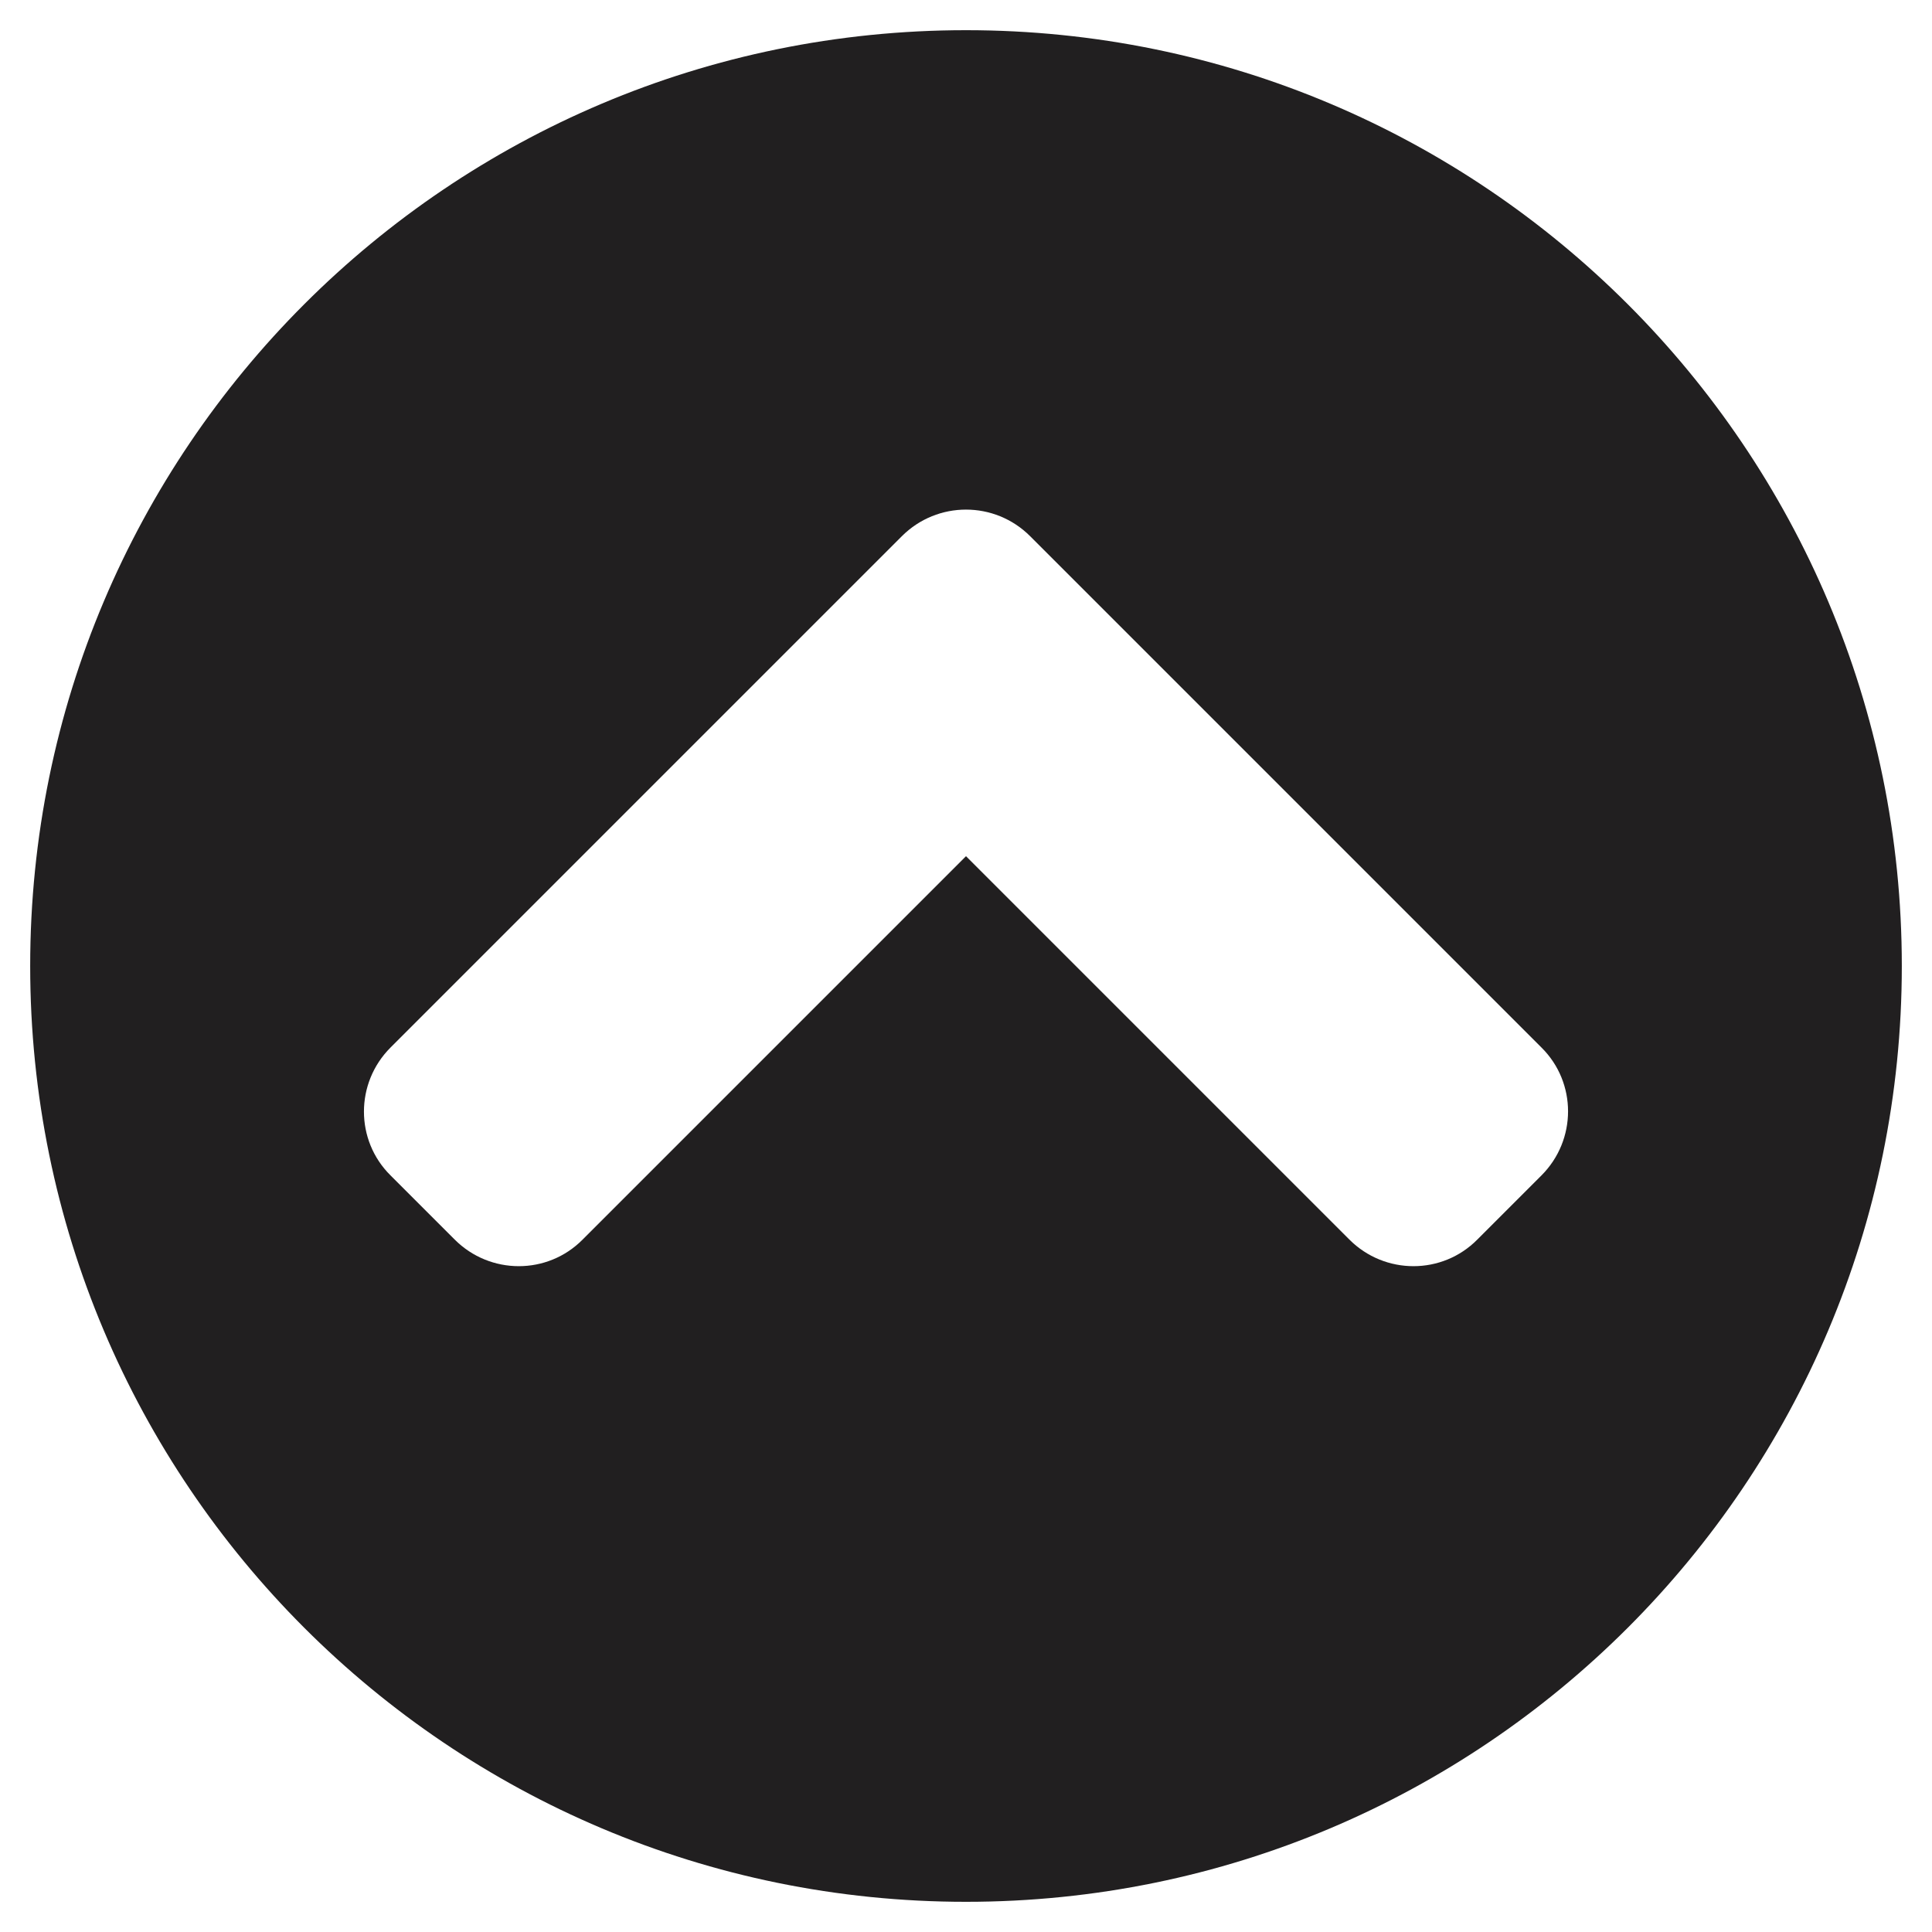
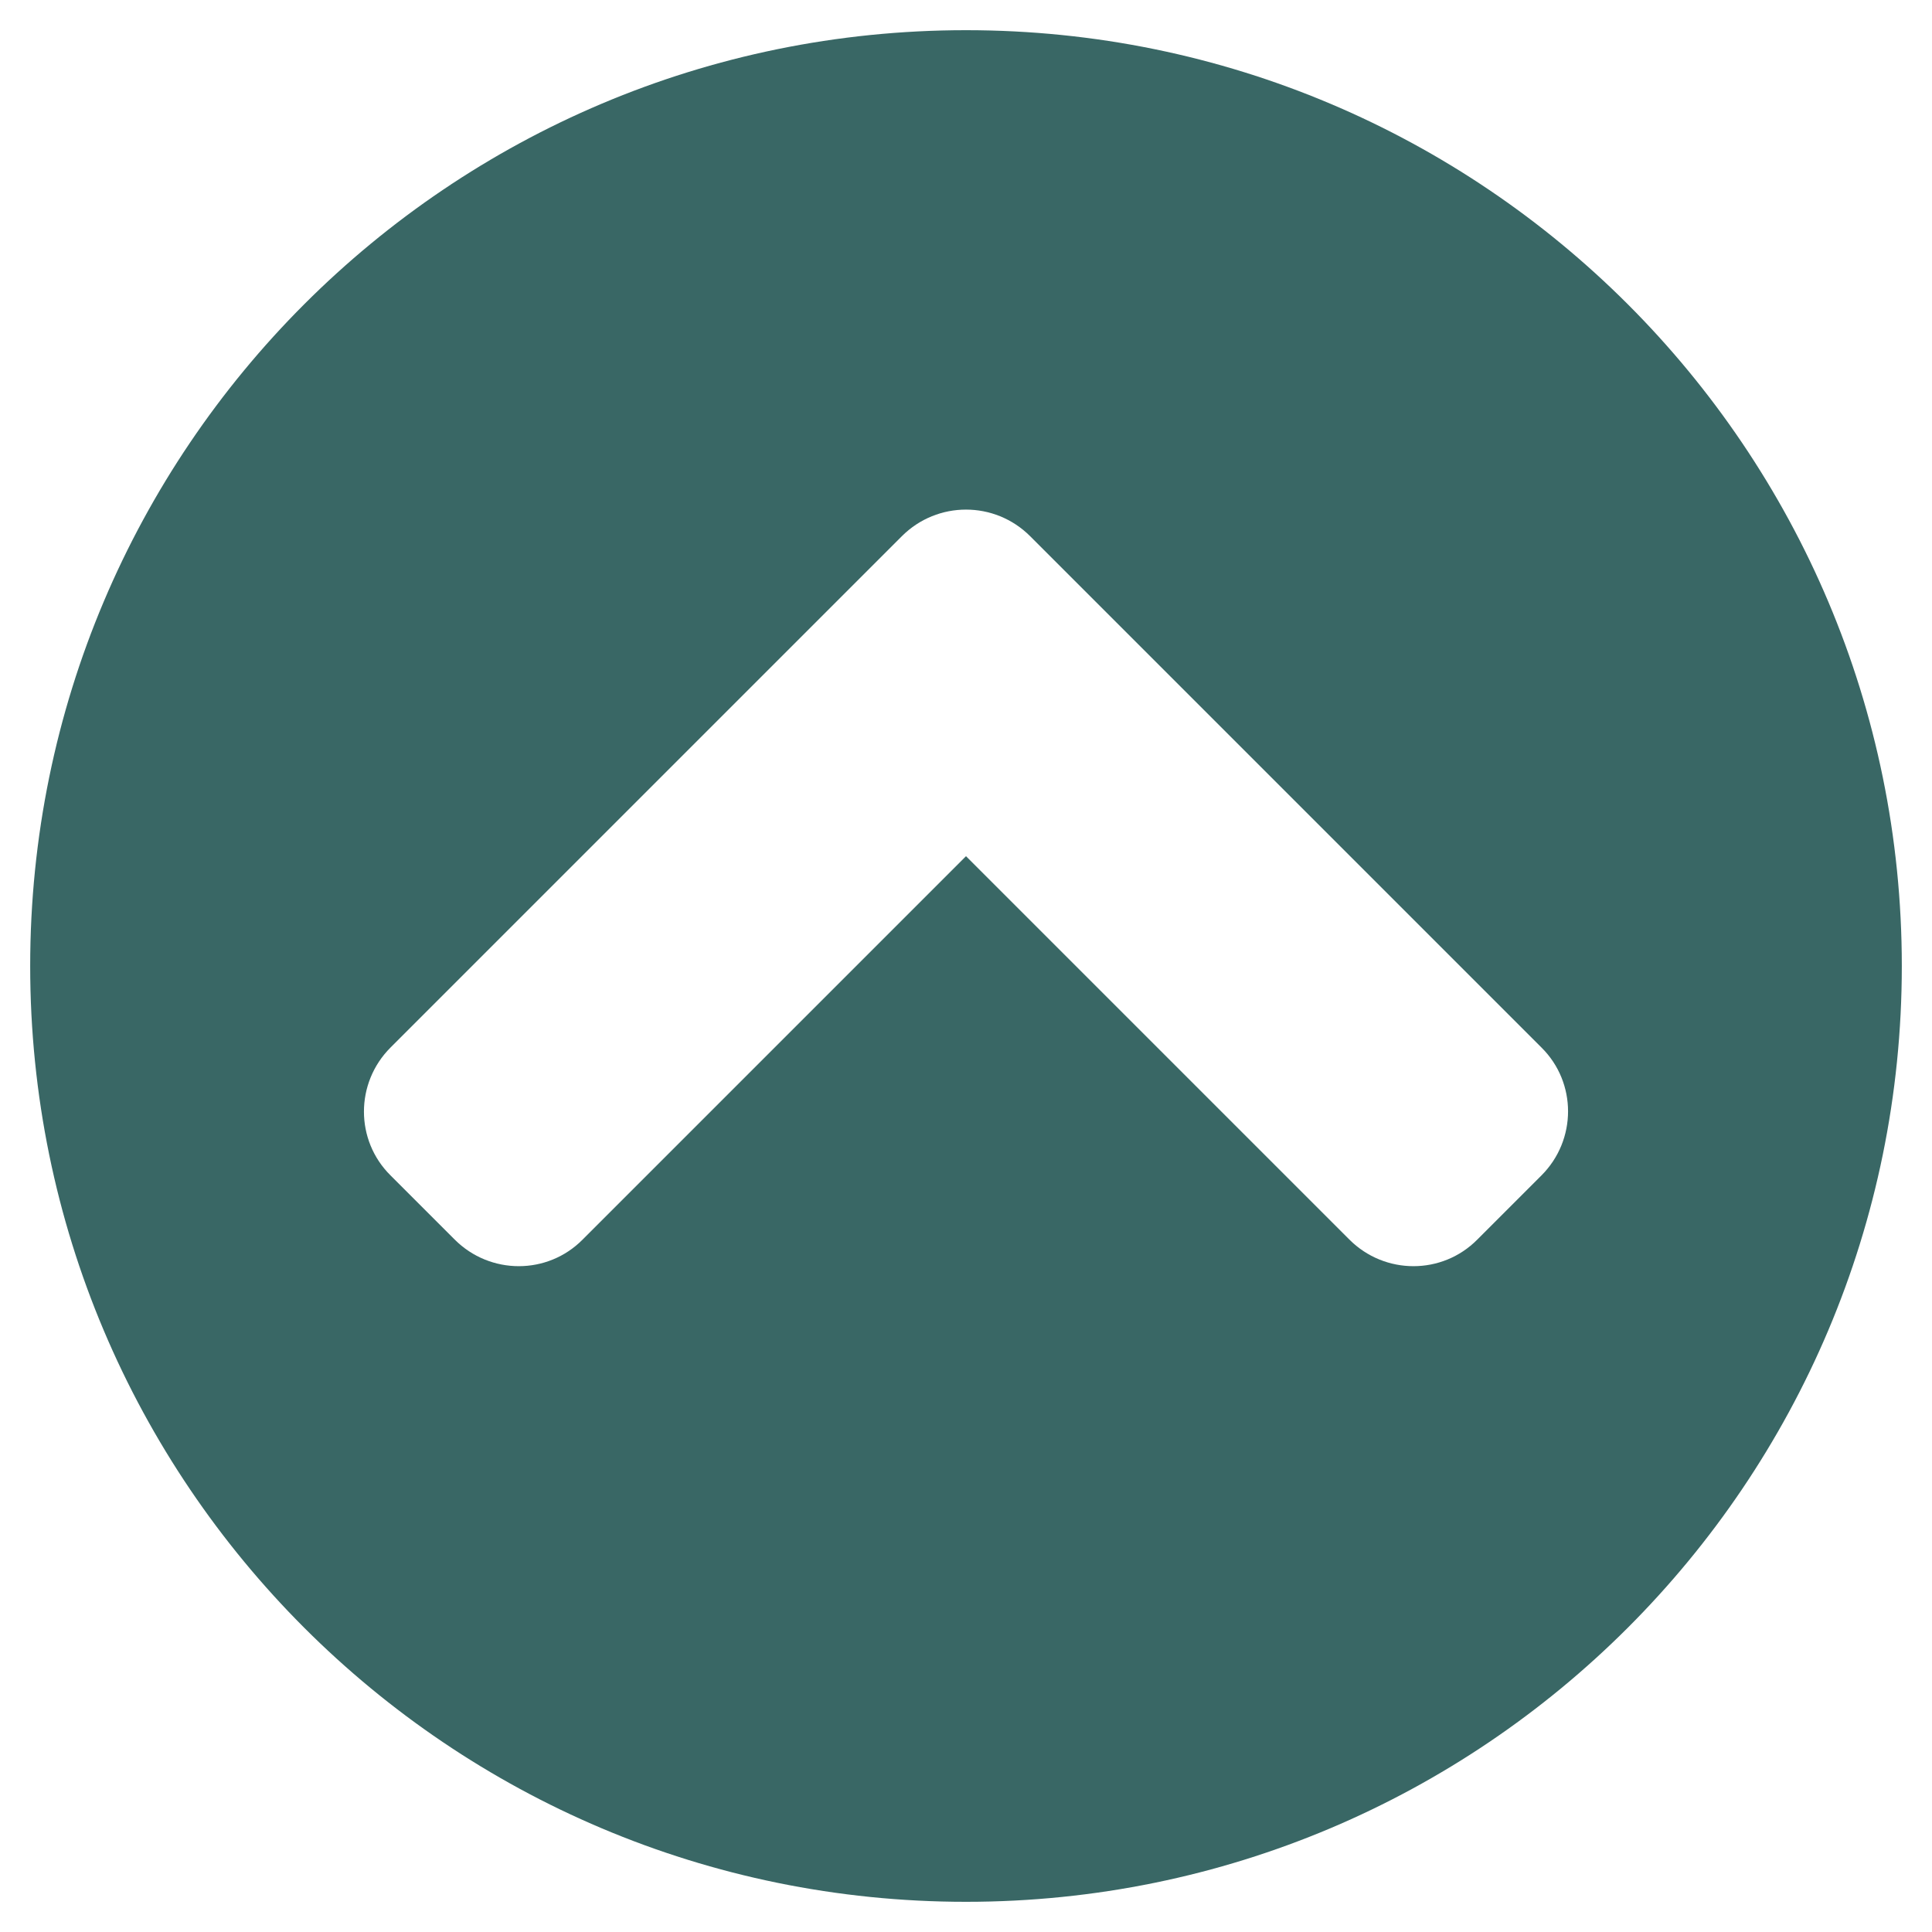
<svg xmlns="http://www.w3.org/2000/svg" aria-hidden="true" focusable="false" data-prefix="fas" data-icon="chevron-circle-up" class="svg-inline--fa fa-chevron-circle-up fa-w-16" role="img" viewBox="0 0 512 512">
-   <path fill="#211f20" d="M8 256C8 119 119 8 256 8s248 111 248 248-111 248-248 248S8 393 8 256zm231-113.9L103.5 277.6c-9.4 9.4-9.4 24.6 0 33.9l17 17c9.4 9.4 24.6 9.4 33.9 0L256 226.9l101.6 101.6c9.4 9.4 24.6 9.4 33.9 0l17-17c9.4-9.4 9.4-24.6 0-33.9L273 142.1c-9.4-9.4-24.6-9.4-34 0z" />
+   <path fill="#396765" d="M8 256C8 119 119 8 256 8s248 111 248 248-111 248-248 248S8 393 8 256zm231-113.9L103.5 277.6c-9.4 9.4-9.4 24.6 0 33.9l17 17c9.4 9.4 24.6 9.4 33.9 0L256 226.9l101.6 101.6c9.4 9.4 24.6 9.4 33.9 0l17-17c9.4-9.4 9.4-24.6 0-33.9L273 142.1c-9.4-9.4-24.6-9.4-34 0z" />
</svg>
